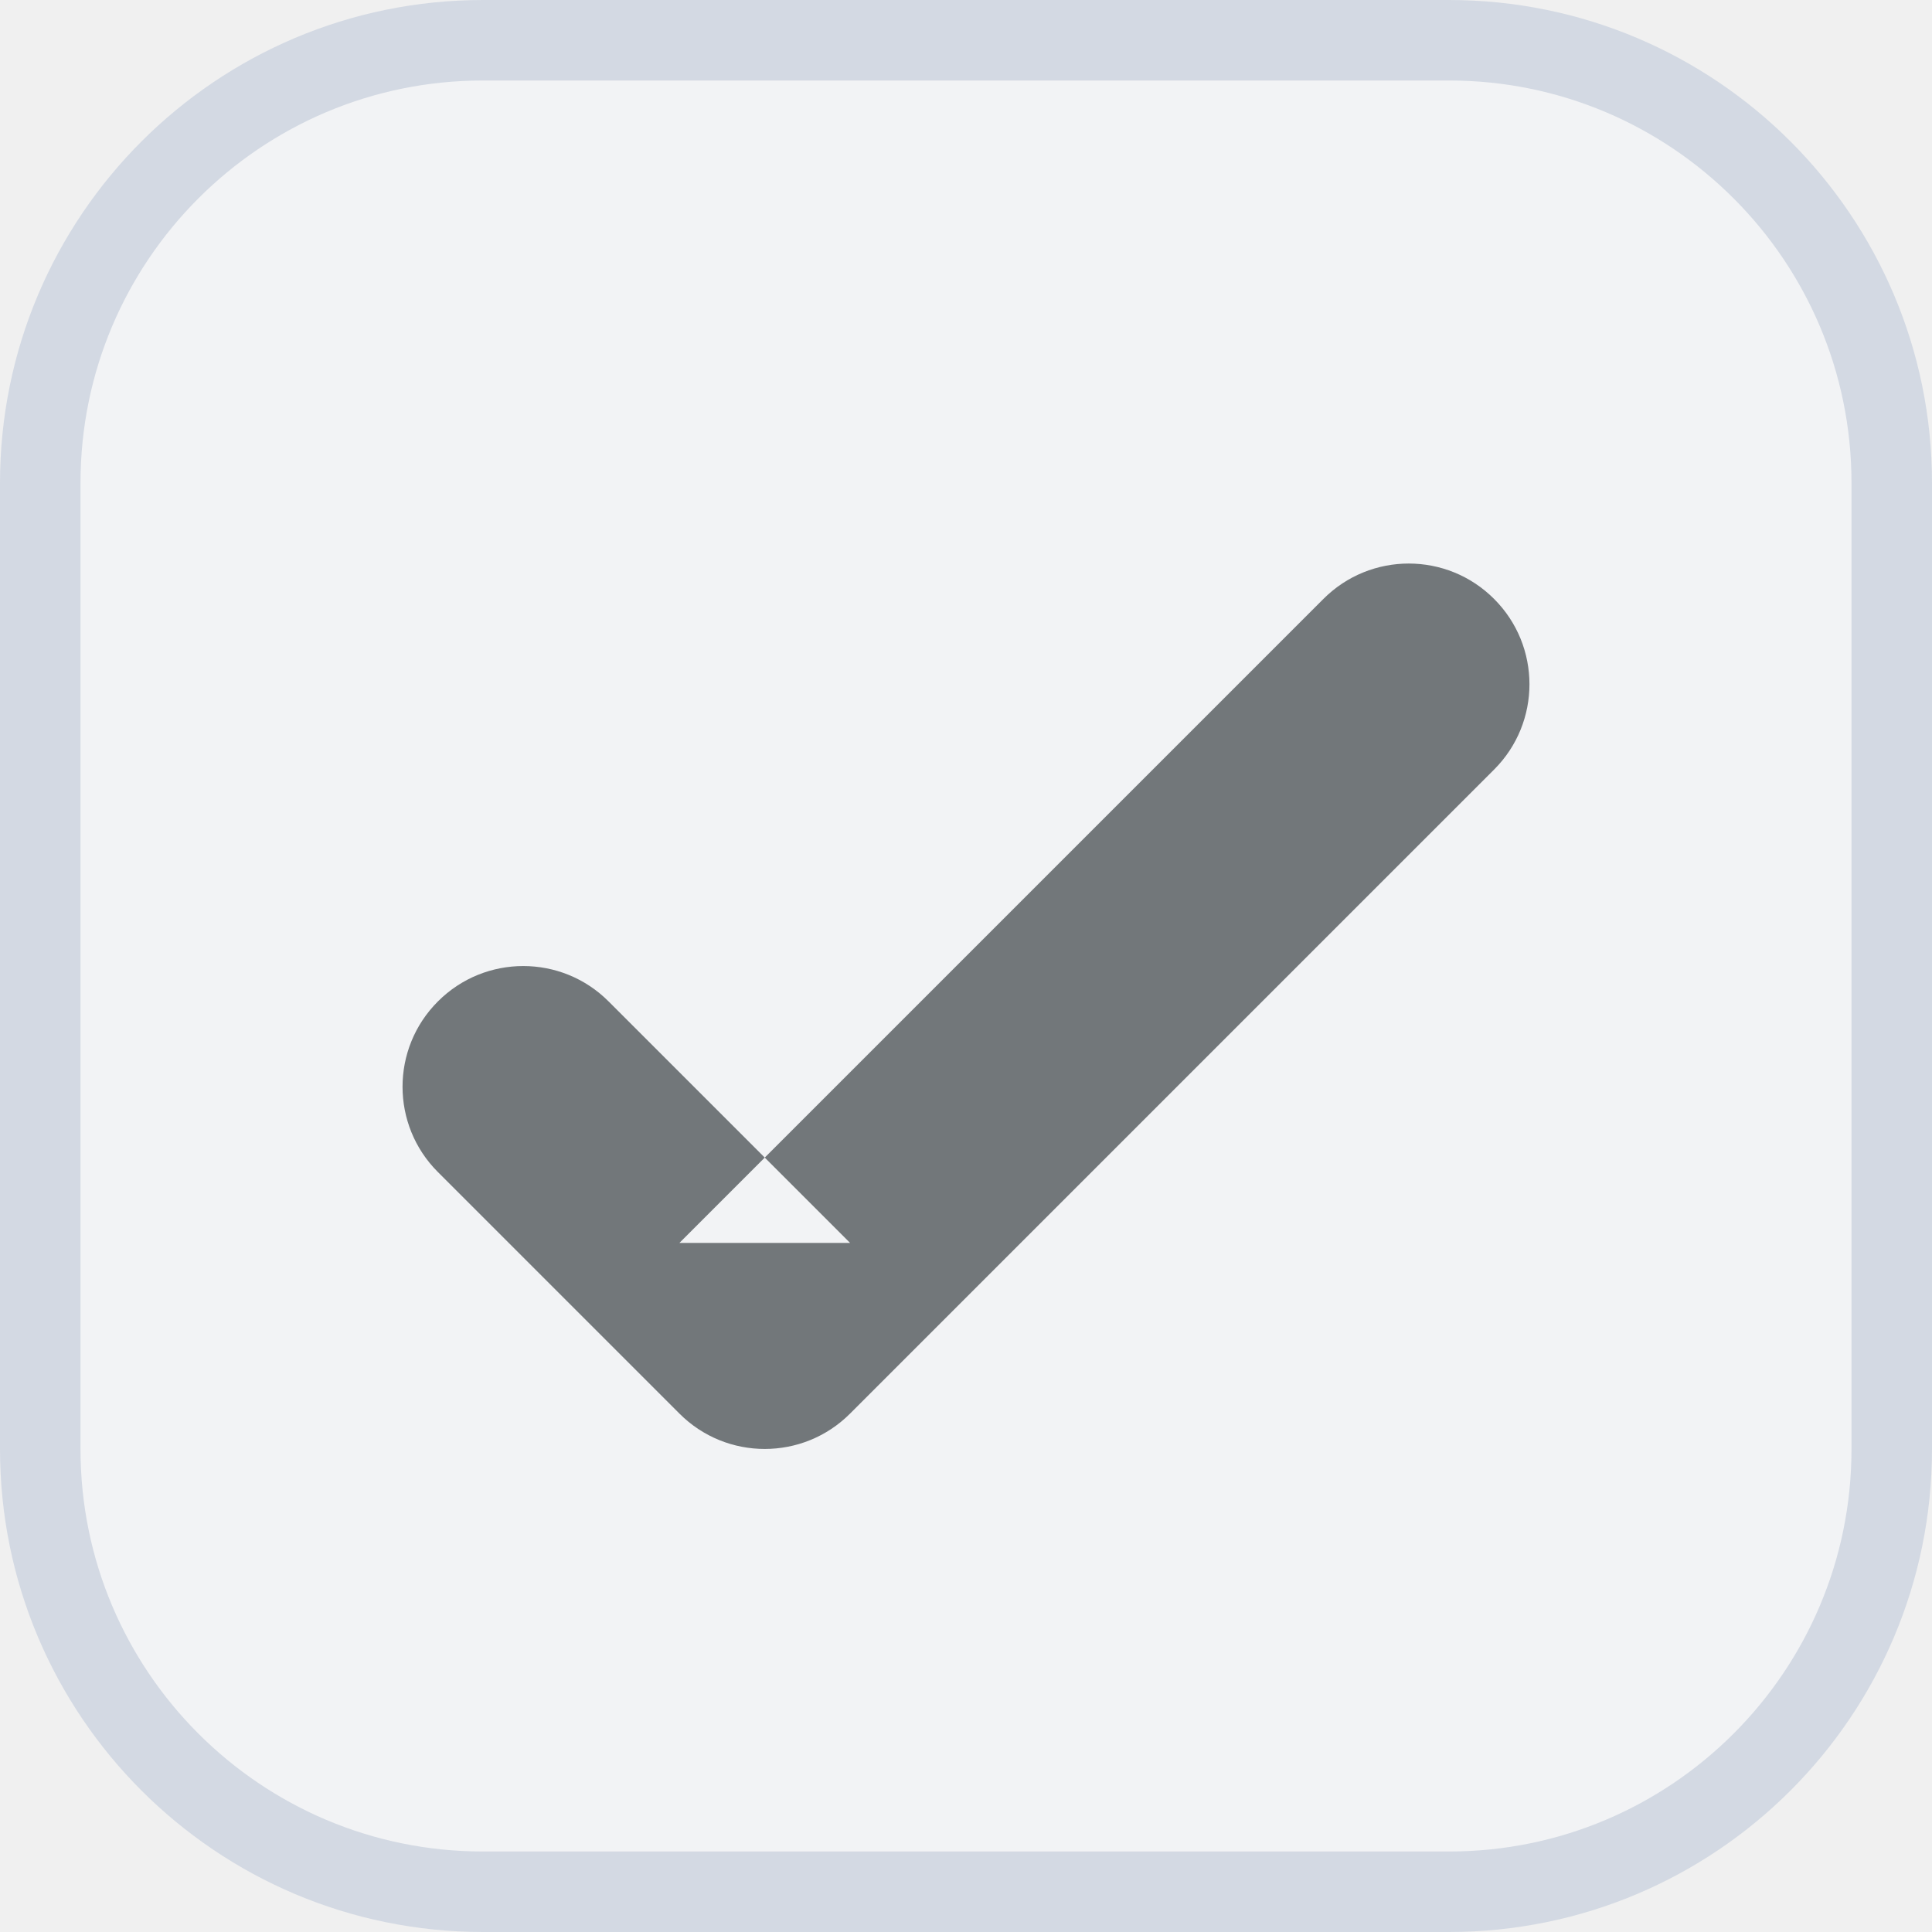
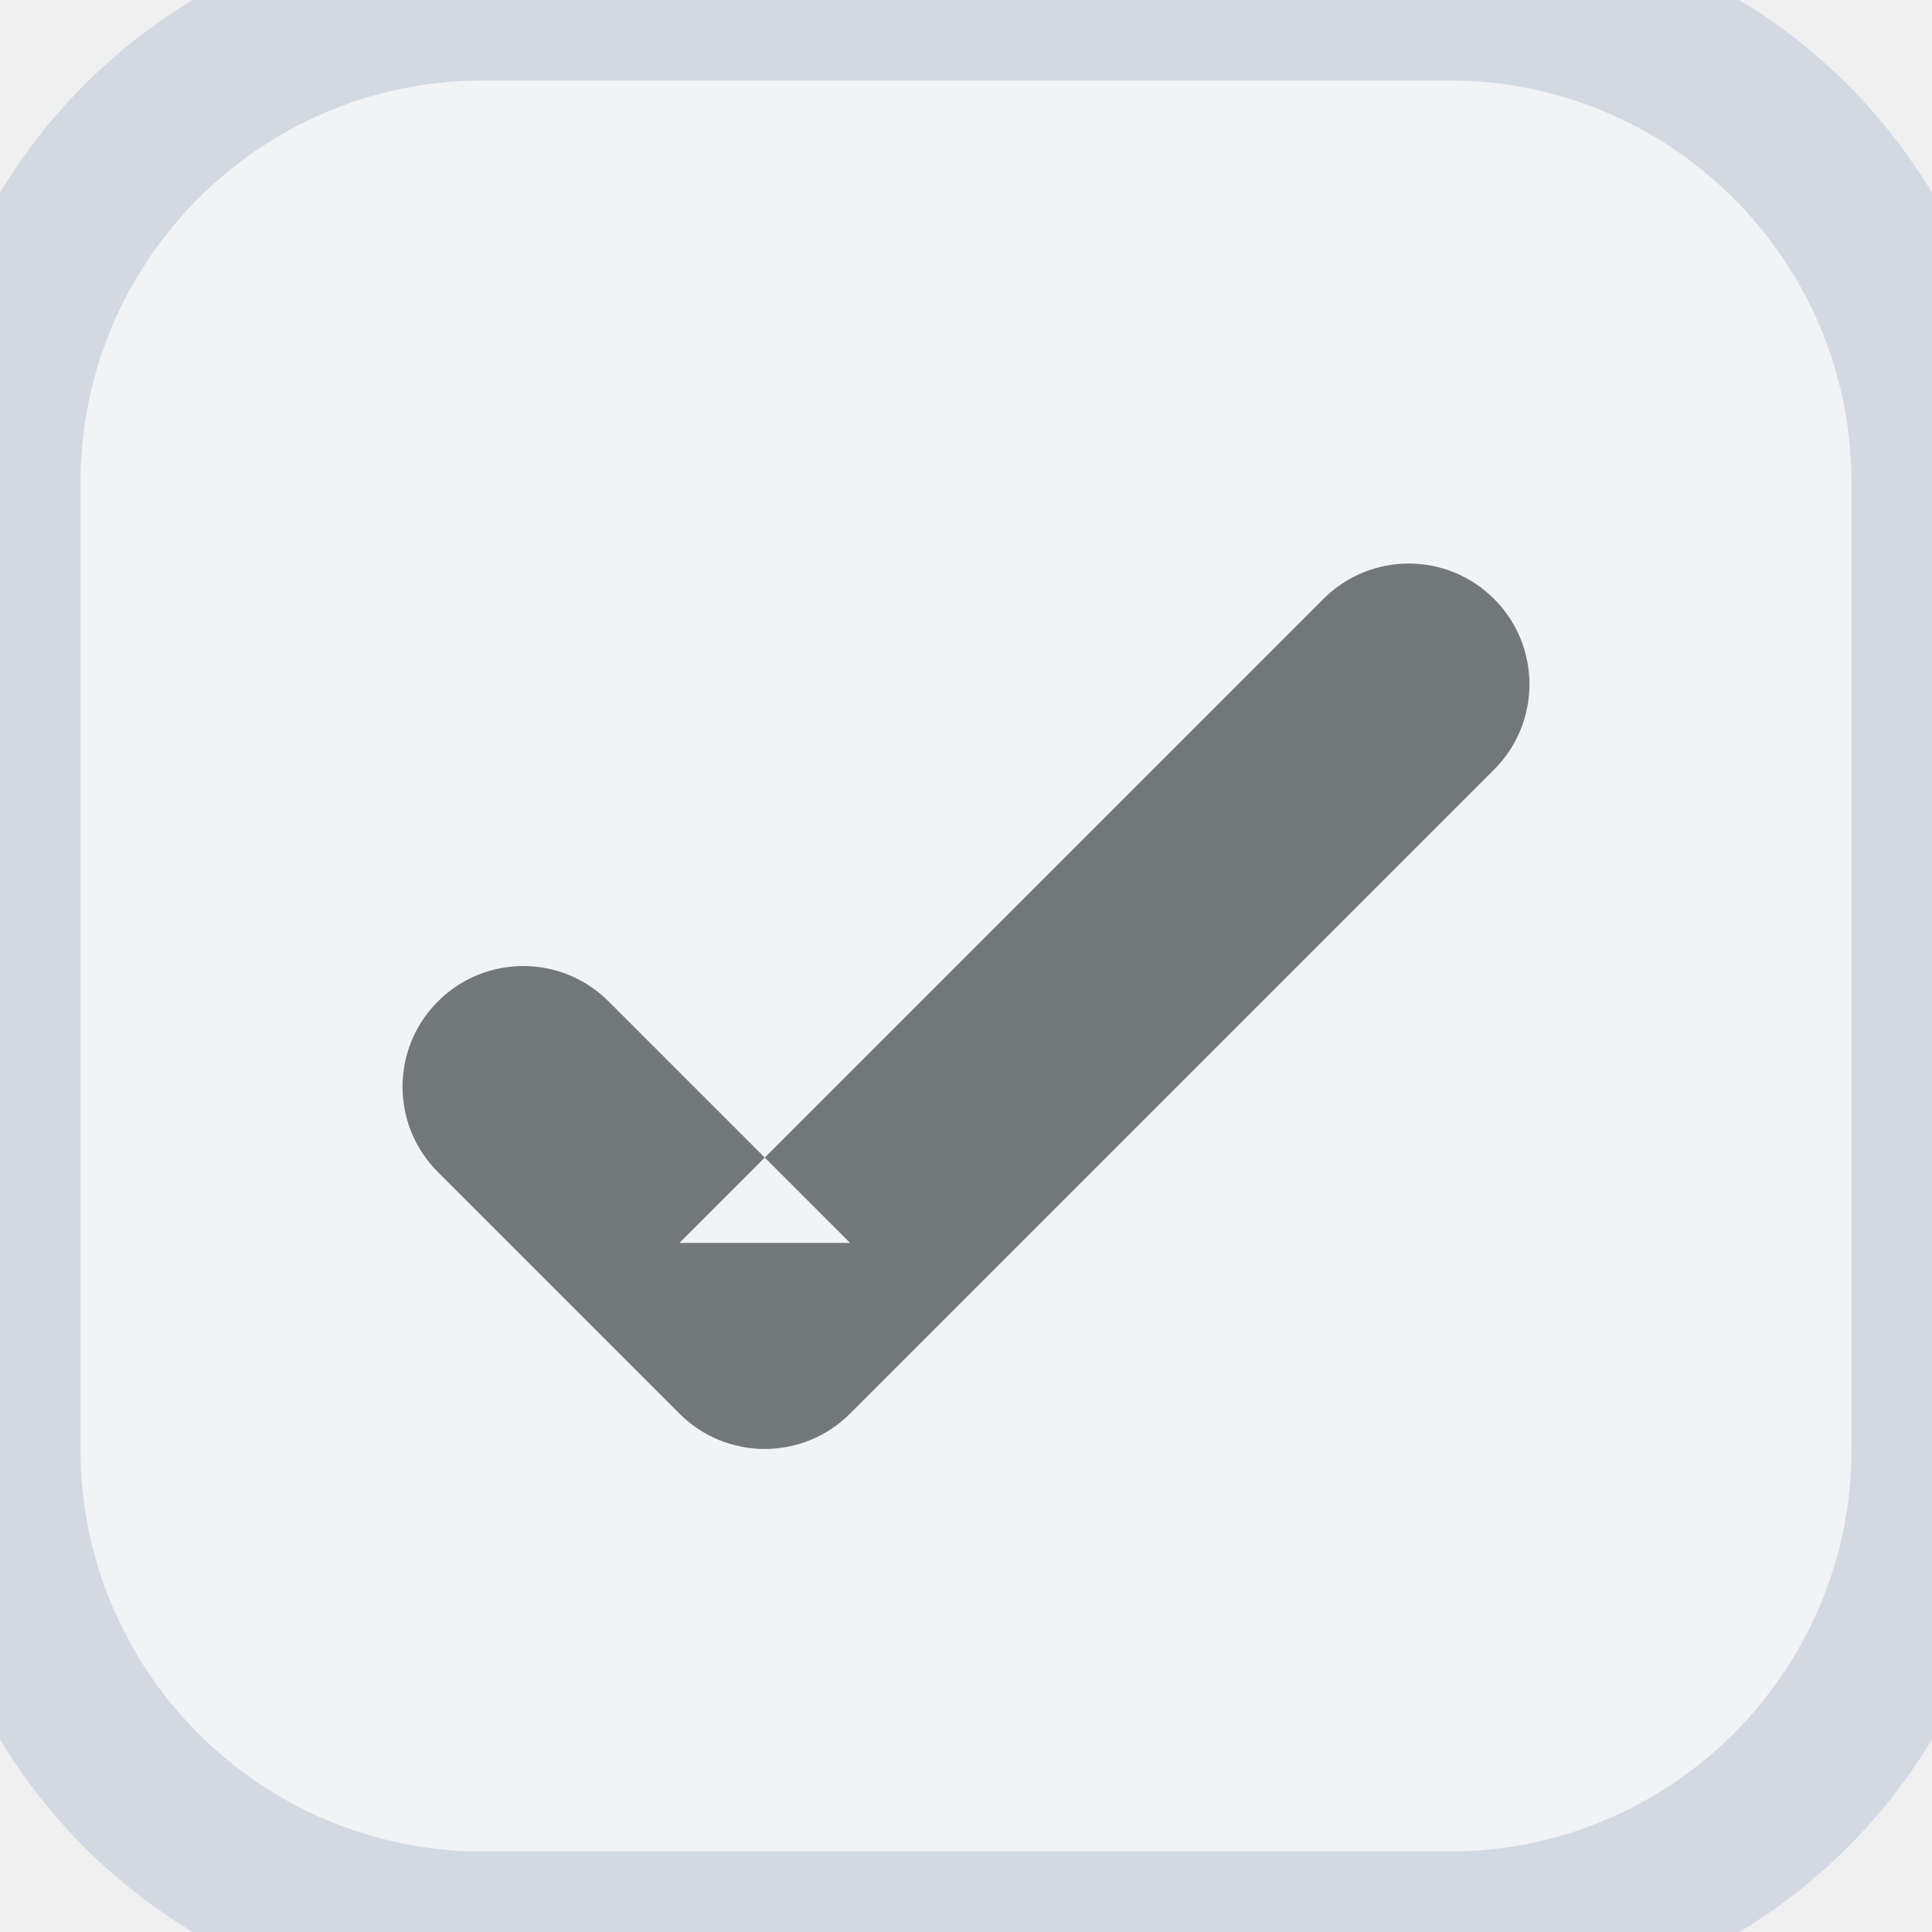
- <svg xmlns="http://www.w3.org/2000/svg" xmlns:xlink="http://www.w3.org/1999/xlink" width="24" height="24" viewBox="0 0 24 24">
-   <defs>
-     <rect id="a" width="24" height="24" rx="6" />
-     <mask id="b" x="0" y="0" width="24" height="24" fill="#fff">
-       <use xlink:href="#a" />
-     </mask>
-   </defs>
+ <svg xmlns="http://www.w3.org/2000/svg" width="24" height="24" viewBox="0 0 24 24">
  <g fill="none" fill-rule="evenodd">
-     <use stroke="#D3D9E3" mask="url(#b)" stroke-width="2" fill="#F2F3F5" xlink:href="#a" />
-     <path d="M8.44 17.56c.585.586 1.535.586 2.12 0l8-8c.586-.585.586-1.535 0-2.12-.585-.586-1.535-.586-2.12 0l-8 8h2.12l-3-3c-.585-.586-1.535-.586-2.12 0-.586.585-.586 1.535 0 2.12l3 3z" fill="#72777A" />
+     <rect width="24" height="24" fill="#F2F3F5" stroke="#D3D9E3" stroke-width="2" rx="6" />
+     <path fill="#72777A" d="M8.44 17.56c.585.586 1.535.586 2.12 0l8-8c.586-.585.586-1.535 0-2.12-.585-.586-1.535-.586-2.12 0l-8 8h2.12l-3-3c-.585-.586-1.535-.586-2.12 0-.586.585-.586 1.535 0 2.12l3 3z" />
  </g>
</svg>
